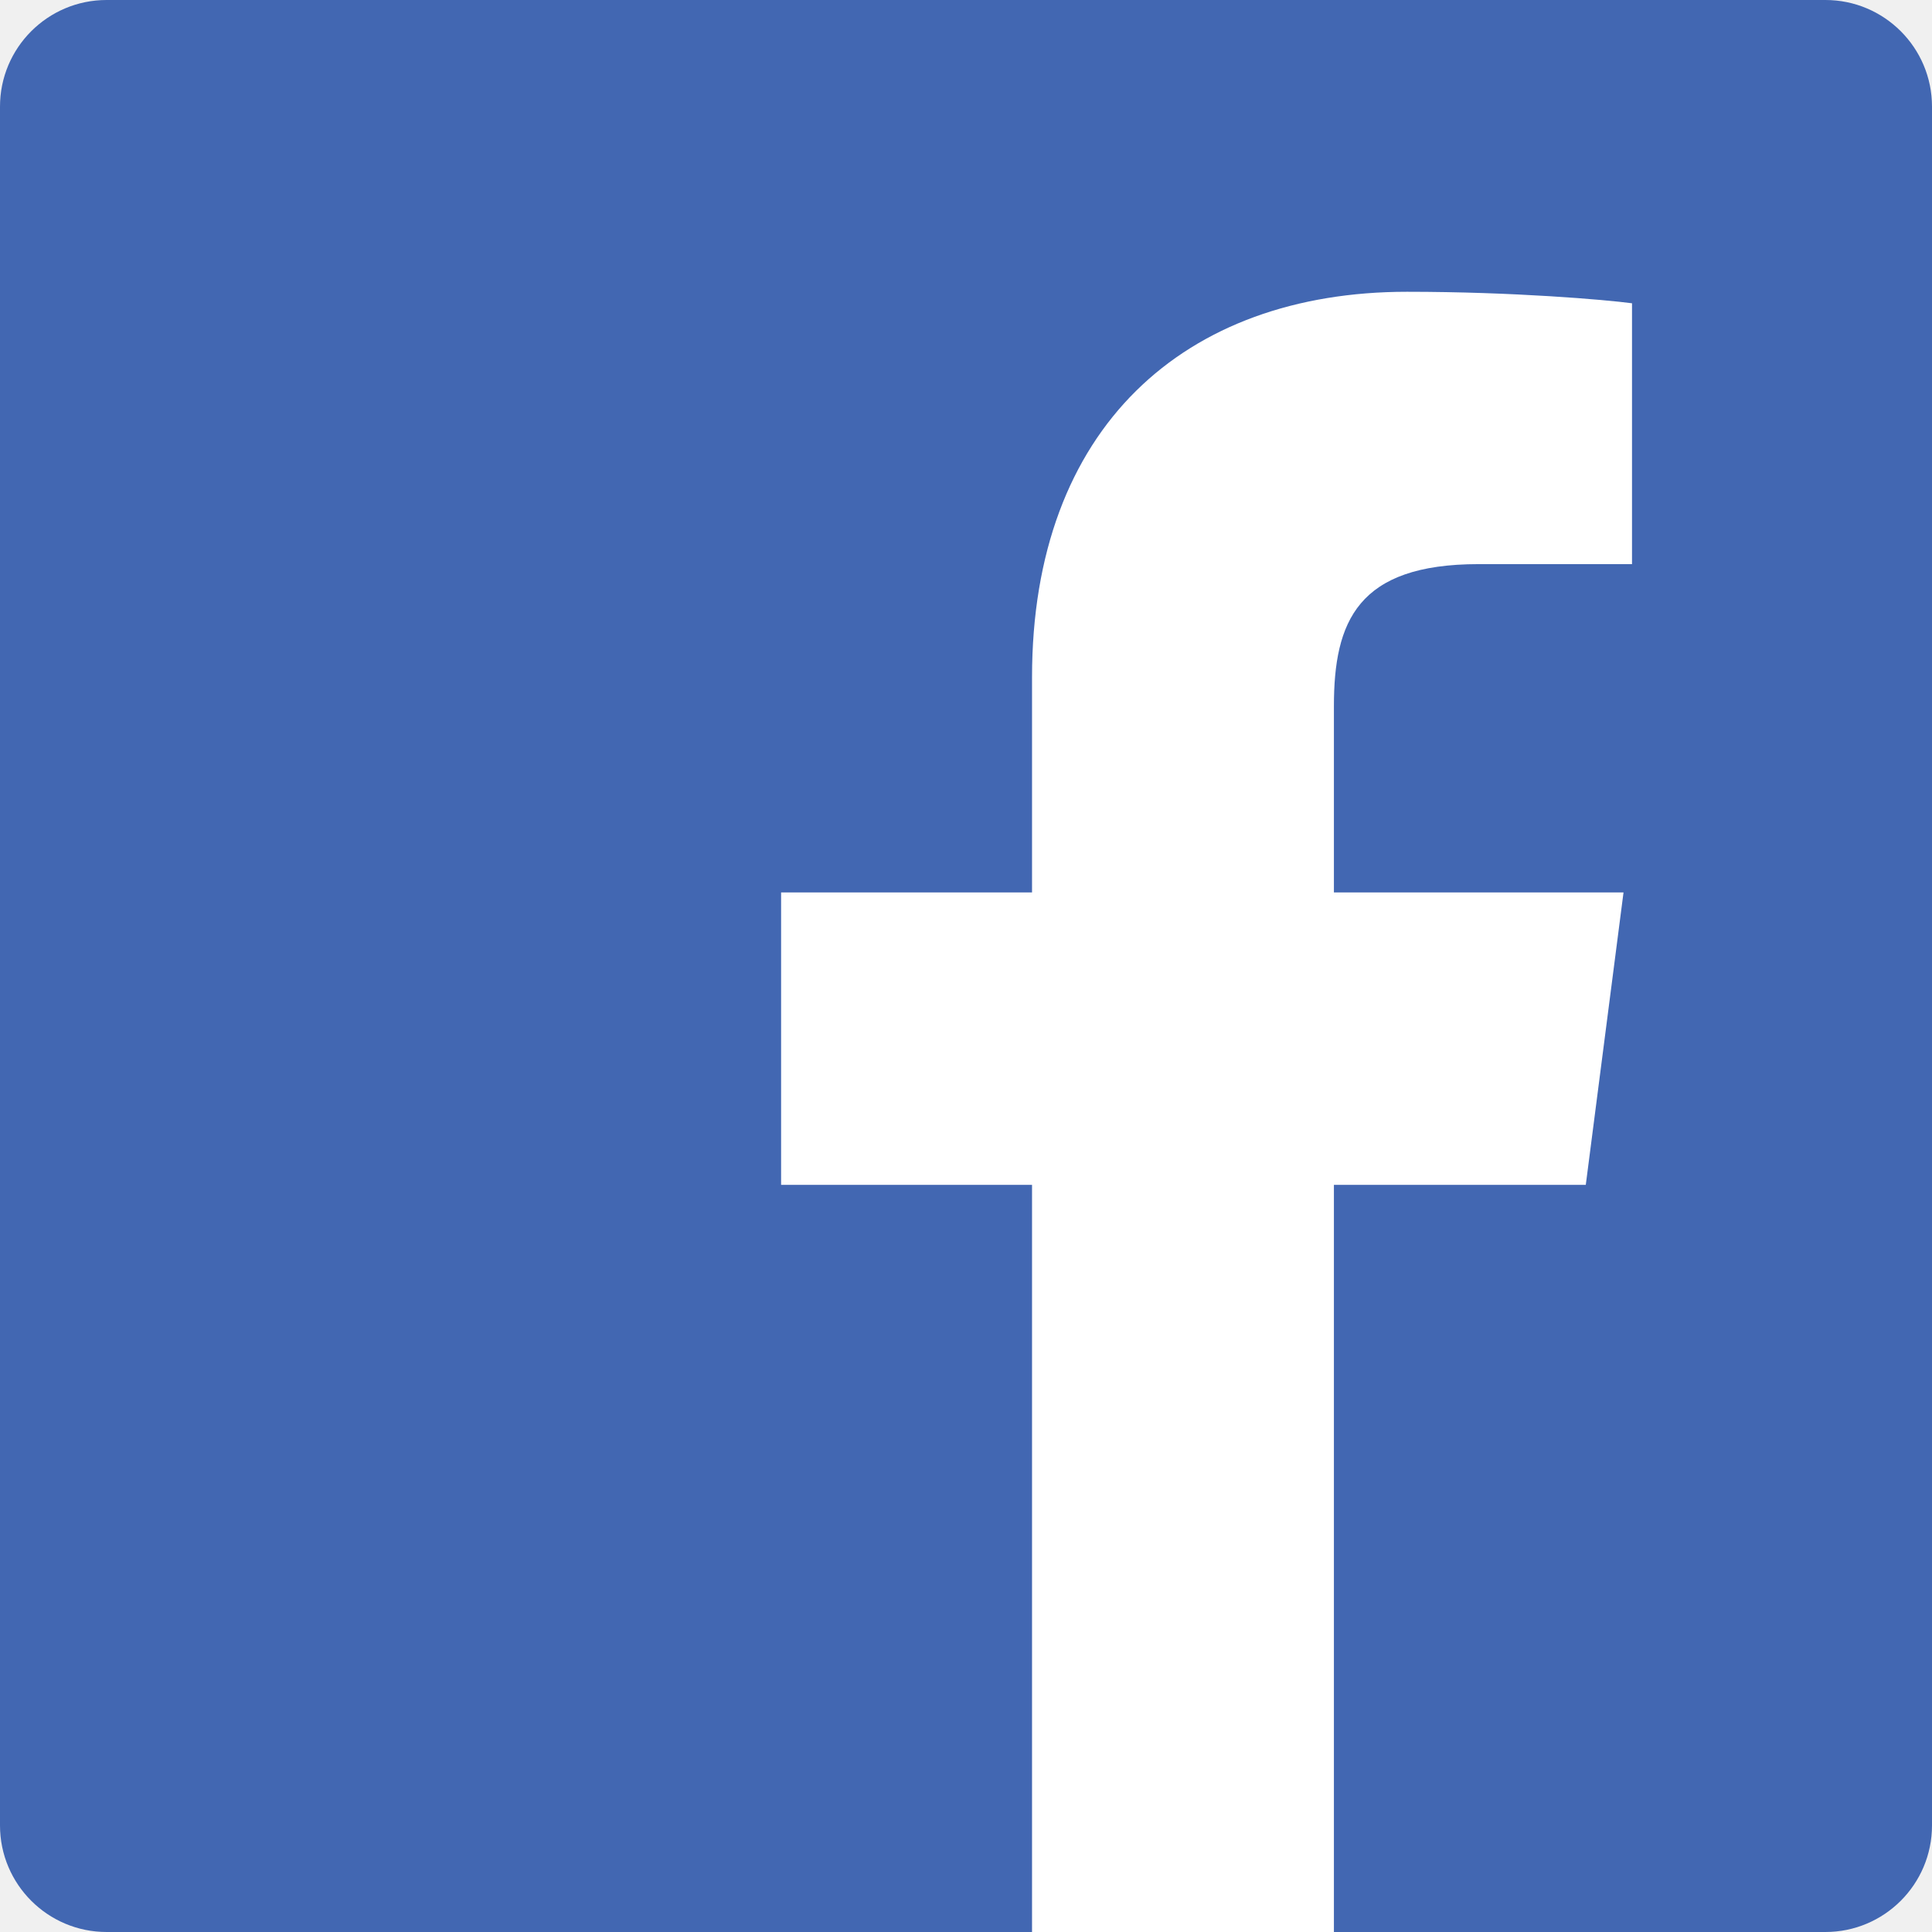
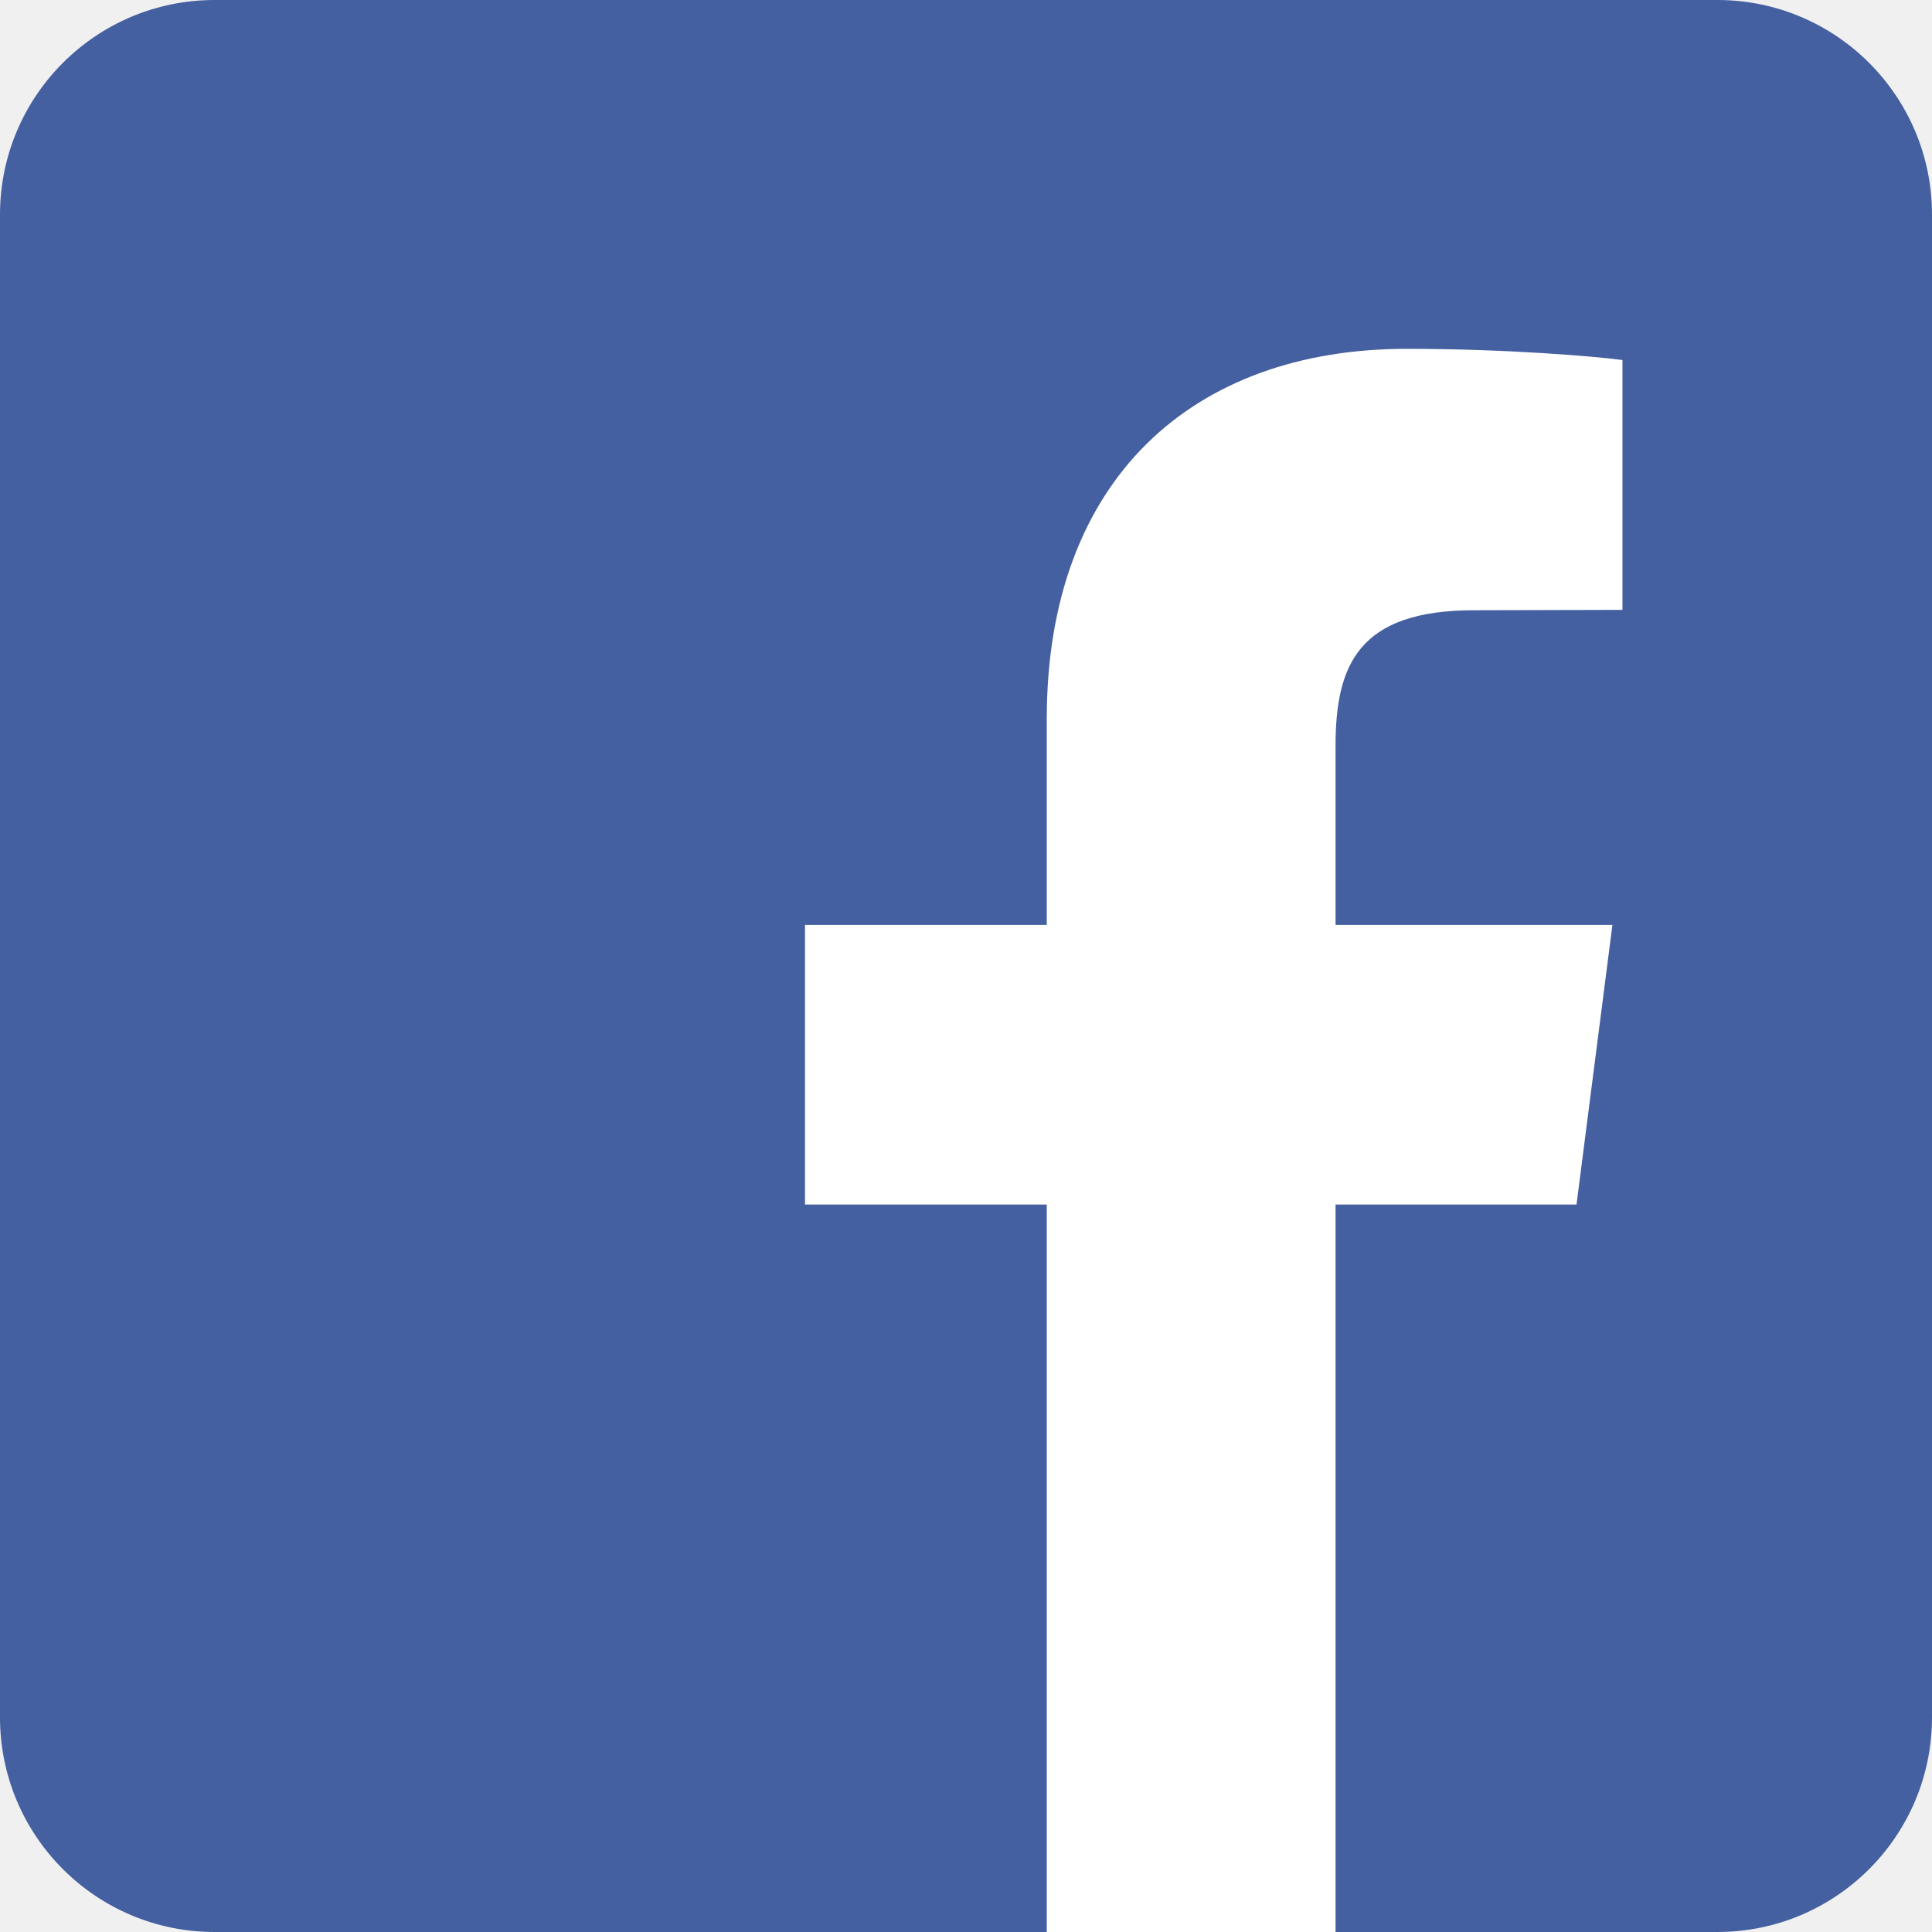
- <svg xmlns="http://www.w3.org/2000/svg" height="512pt" viewBox="0 0 512 512" width="512pt">
-   <path d="m483.738 0h-455.5c-15.598.008-28.242 12.66-28.238 28.262v455.5c.008 15.598 12.66 28.242 28.262 28.238h455.477c15.605.004 28.258-12.645 28.262-28.25 0-.004 0-.008 0-.012v-455.5c-.008-15.598-12.66-28.242-28.262-28.238zm0 0" fill="#4267b2" />
-   <path d="m353.5 512v-198h66.75l10-77.5h-76.75v-49.359c0-22.387 6.215-37.641 38.316-37.641h40.684v-69.129c-7.078-.941-31.363-3.047-59.621-3.047-59 0-99.379 36-99.379 102.141v57.035h-66.5v77.5h66.5v198zm0 0" fill="#fff" />
+ <svg xmlns="http://www.w3.org/2000/svg" viewBox="0 0 72 72" version="1.1">
+   <defs />
+   <g id="Page-1" stroke="none" stroke-width="1" fill="none" fill-rule="evenodd">
+     <g id="Social-Icons---Circle" transform="translate(-152, -43)">
+       <g id="Facebook" transform="translate(152, 43)">
+         <rect id="Oval" fill="#4460A0" x="0" y="0" width="72" height="72" rx="8" />
+         <path d="M60.464,13.417 L60.464,22.728 L54.938,22.742 C50.607,22.742 49.772,24.8 49.772,27.808 L49.772,34.47 L60.09,34.47 L58.752,44.889 L49.772,44.889 L49.772,72 L39.01,72 L39.01,44.889 L30,44.889 L30,34.47 L39.01,34.47 L39.01,26.786 C39.01,17.864 44.448,13 52.42,13 C56.22,13 59.5,13.288 60.464,13.417 Z" fill="#FFFFFF" />
+       </g>
+     </g>
+   </g>
</svg>
